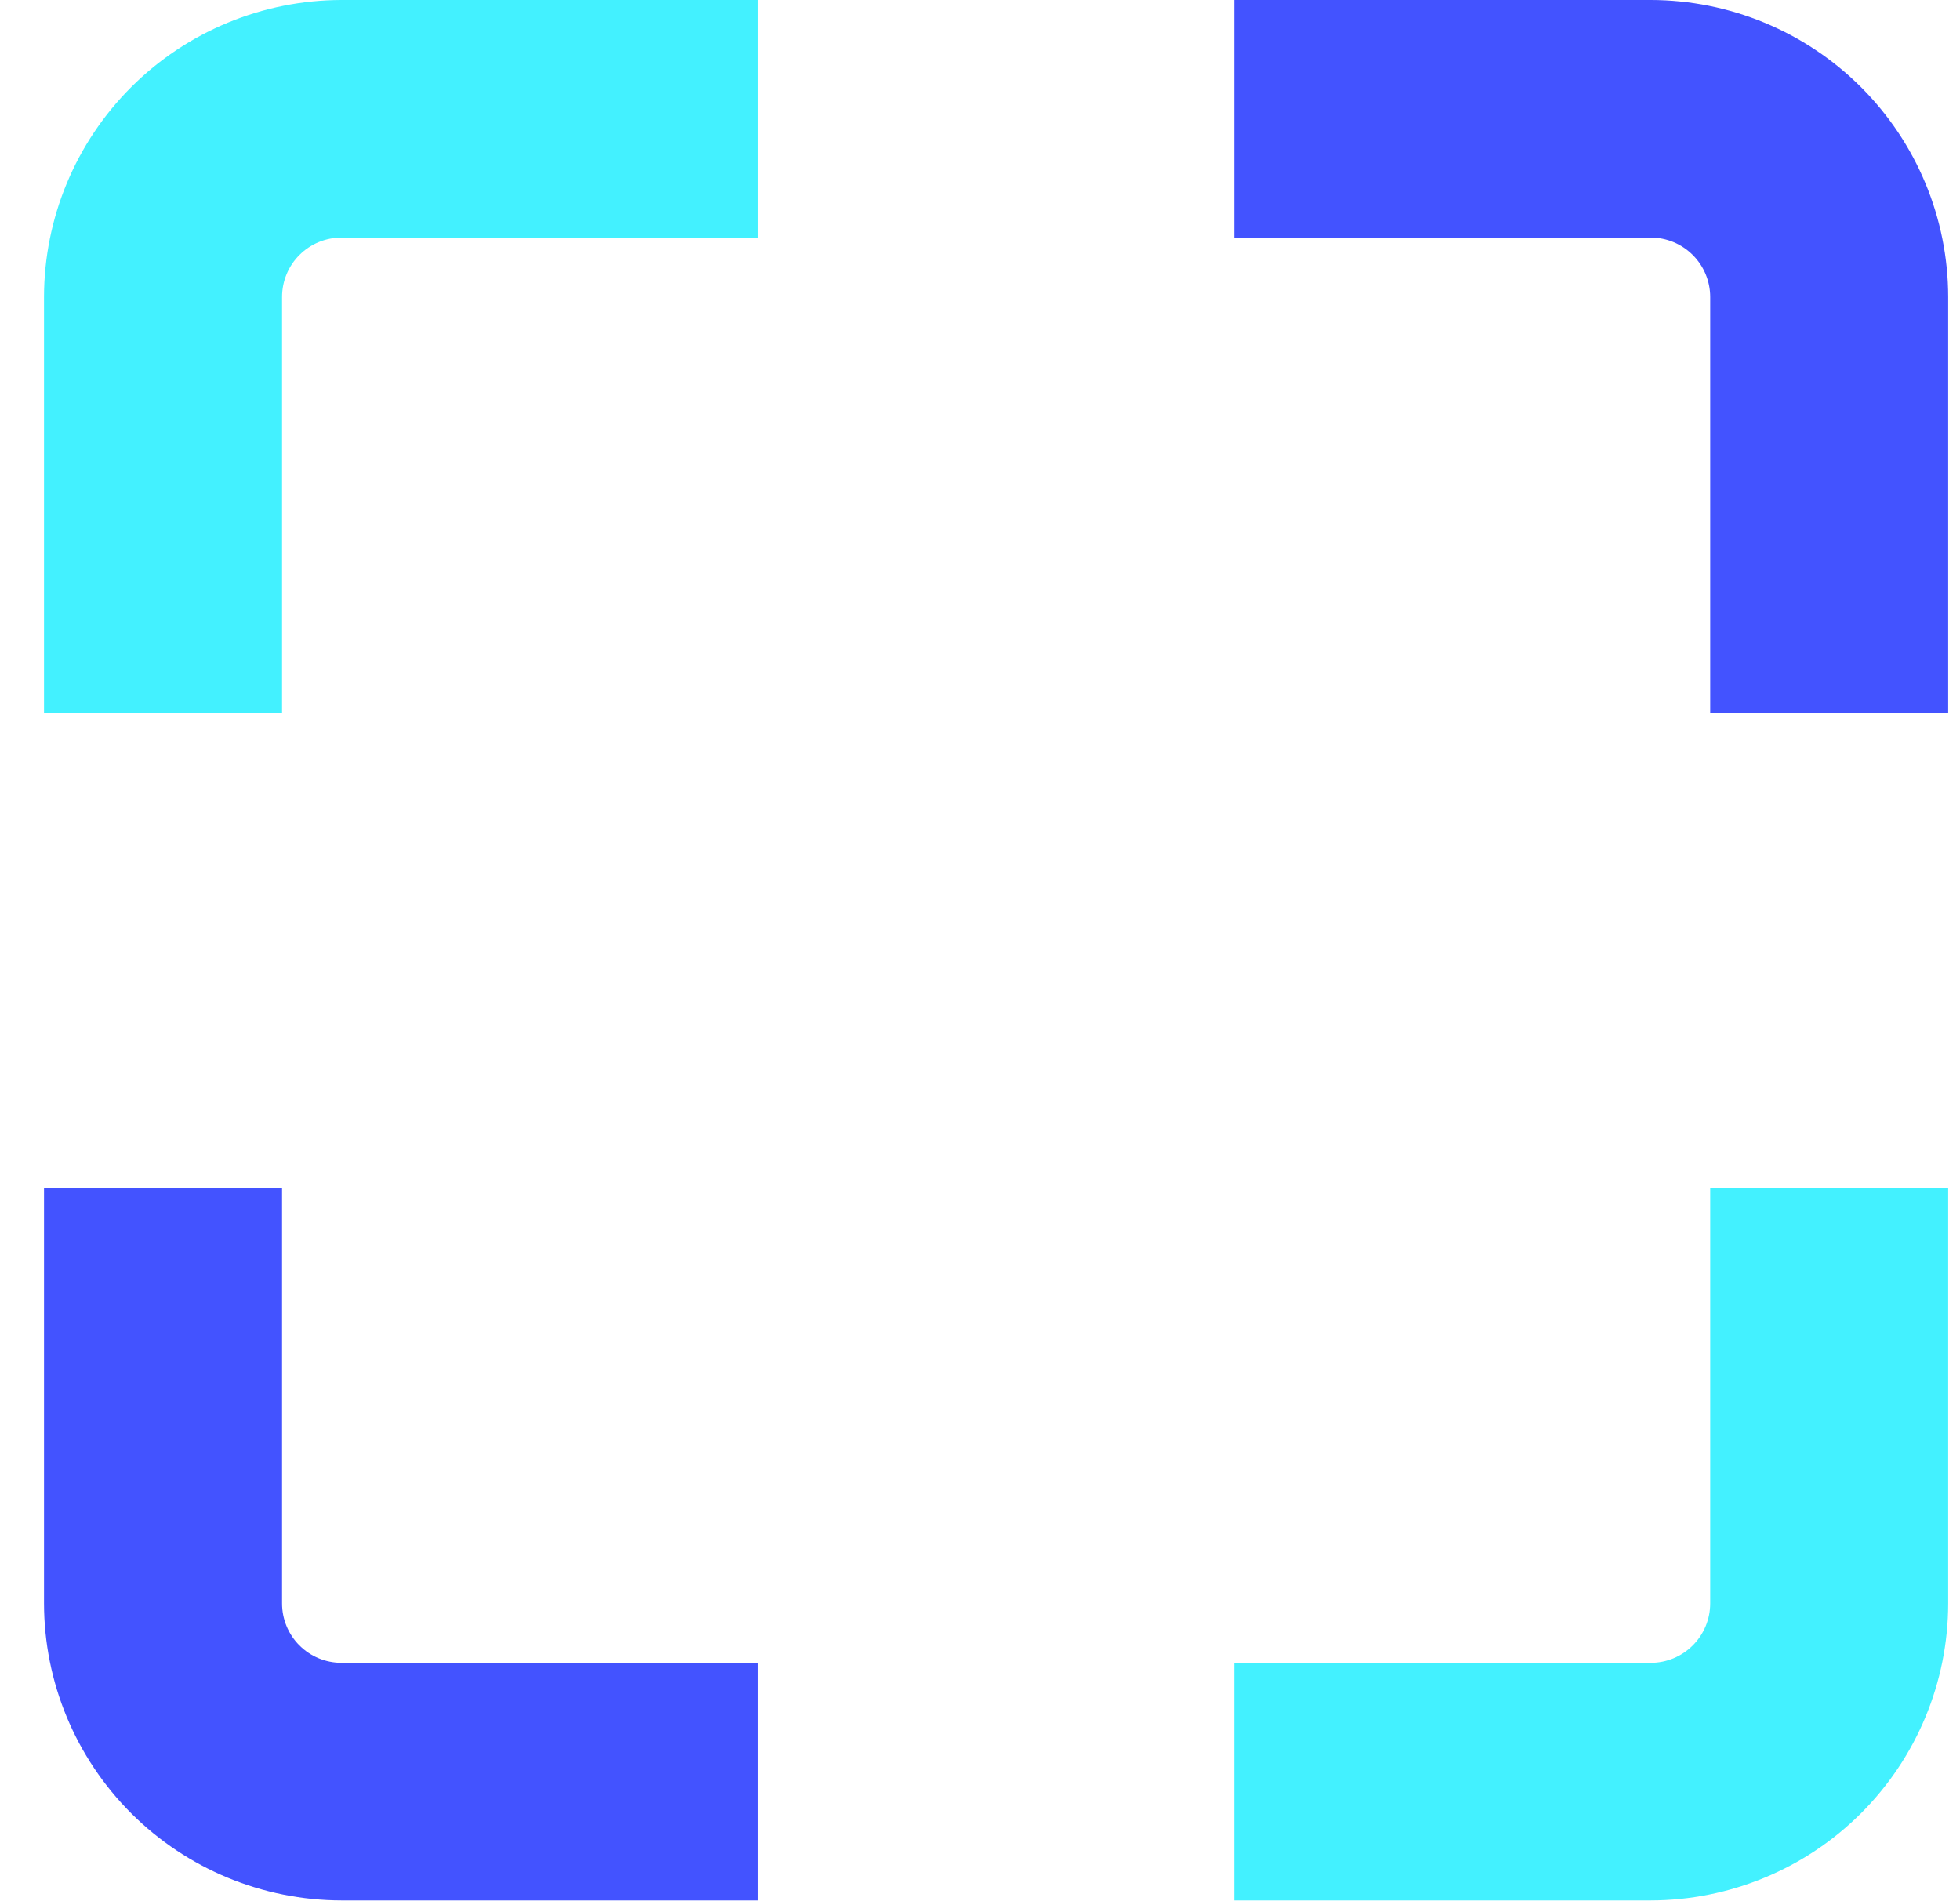
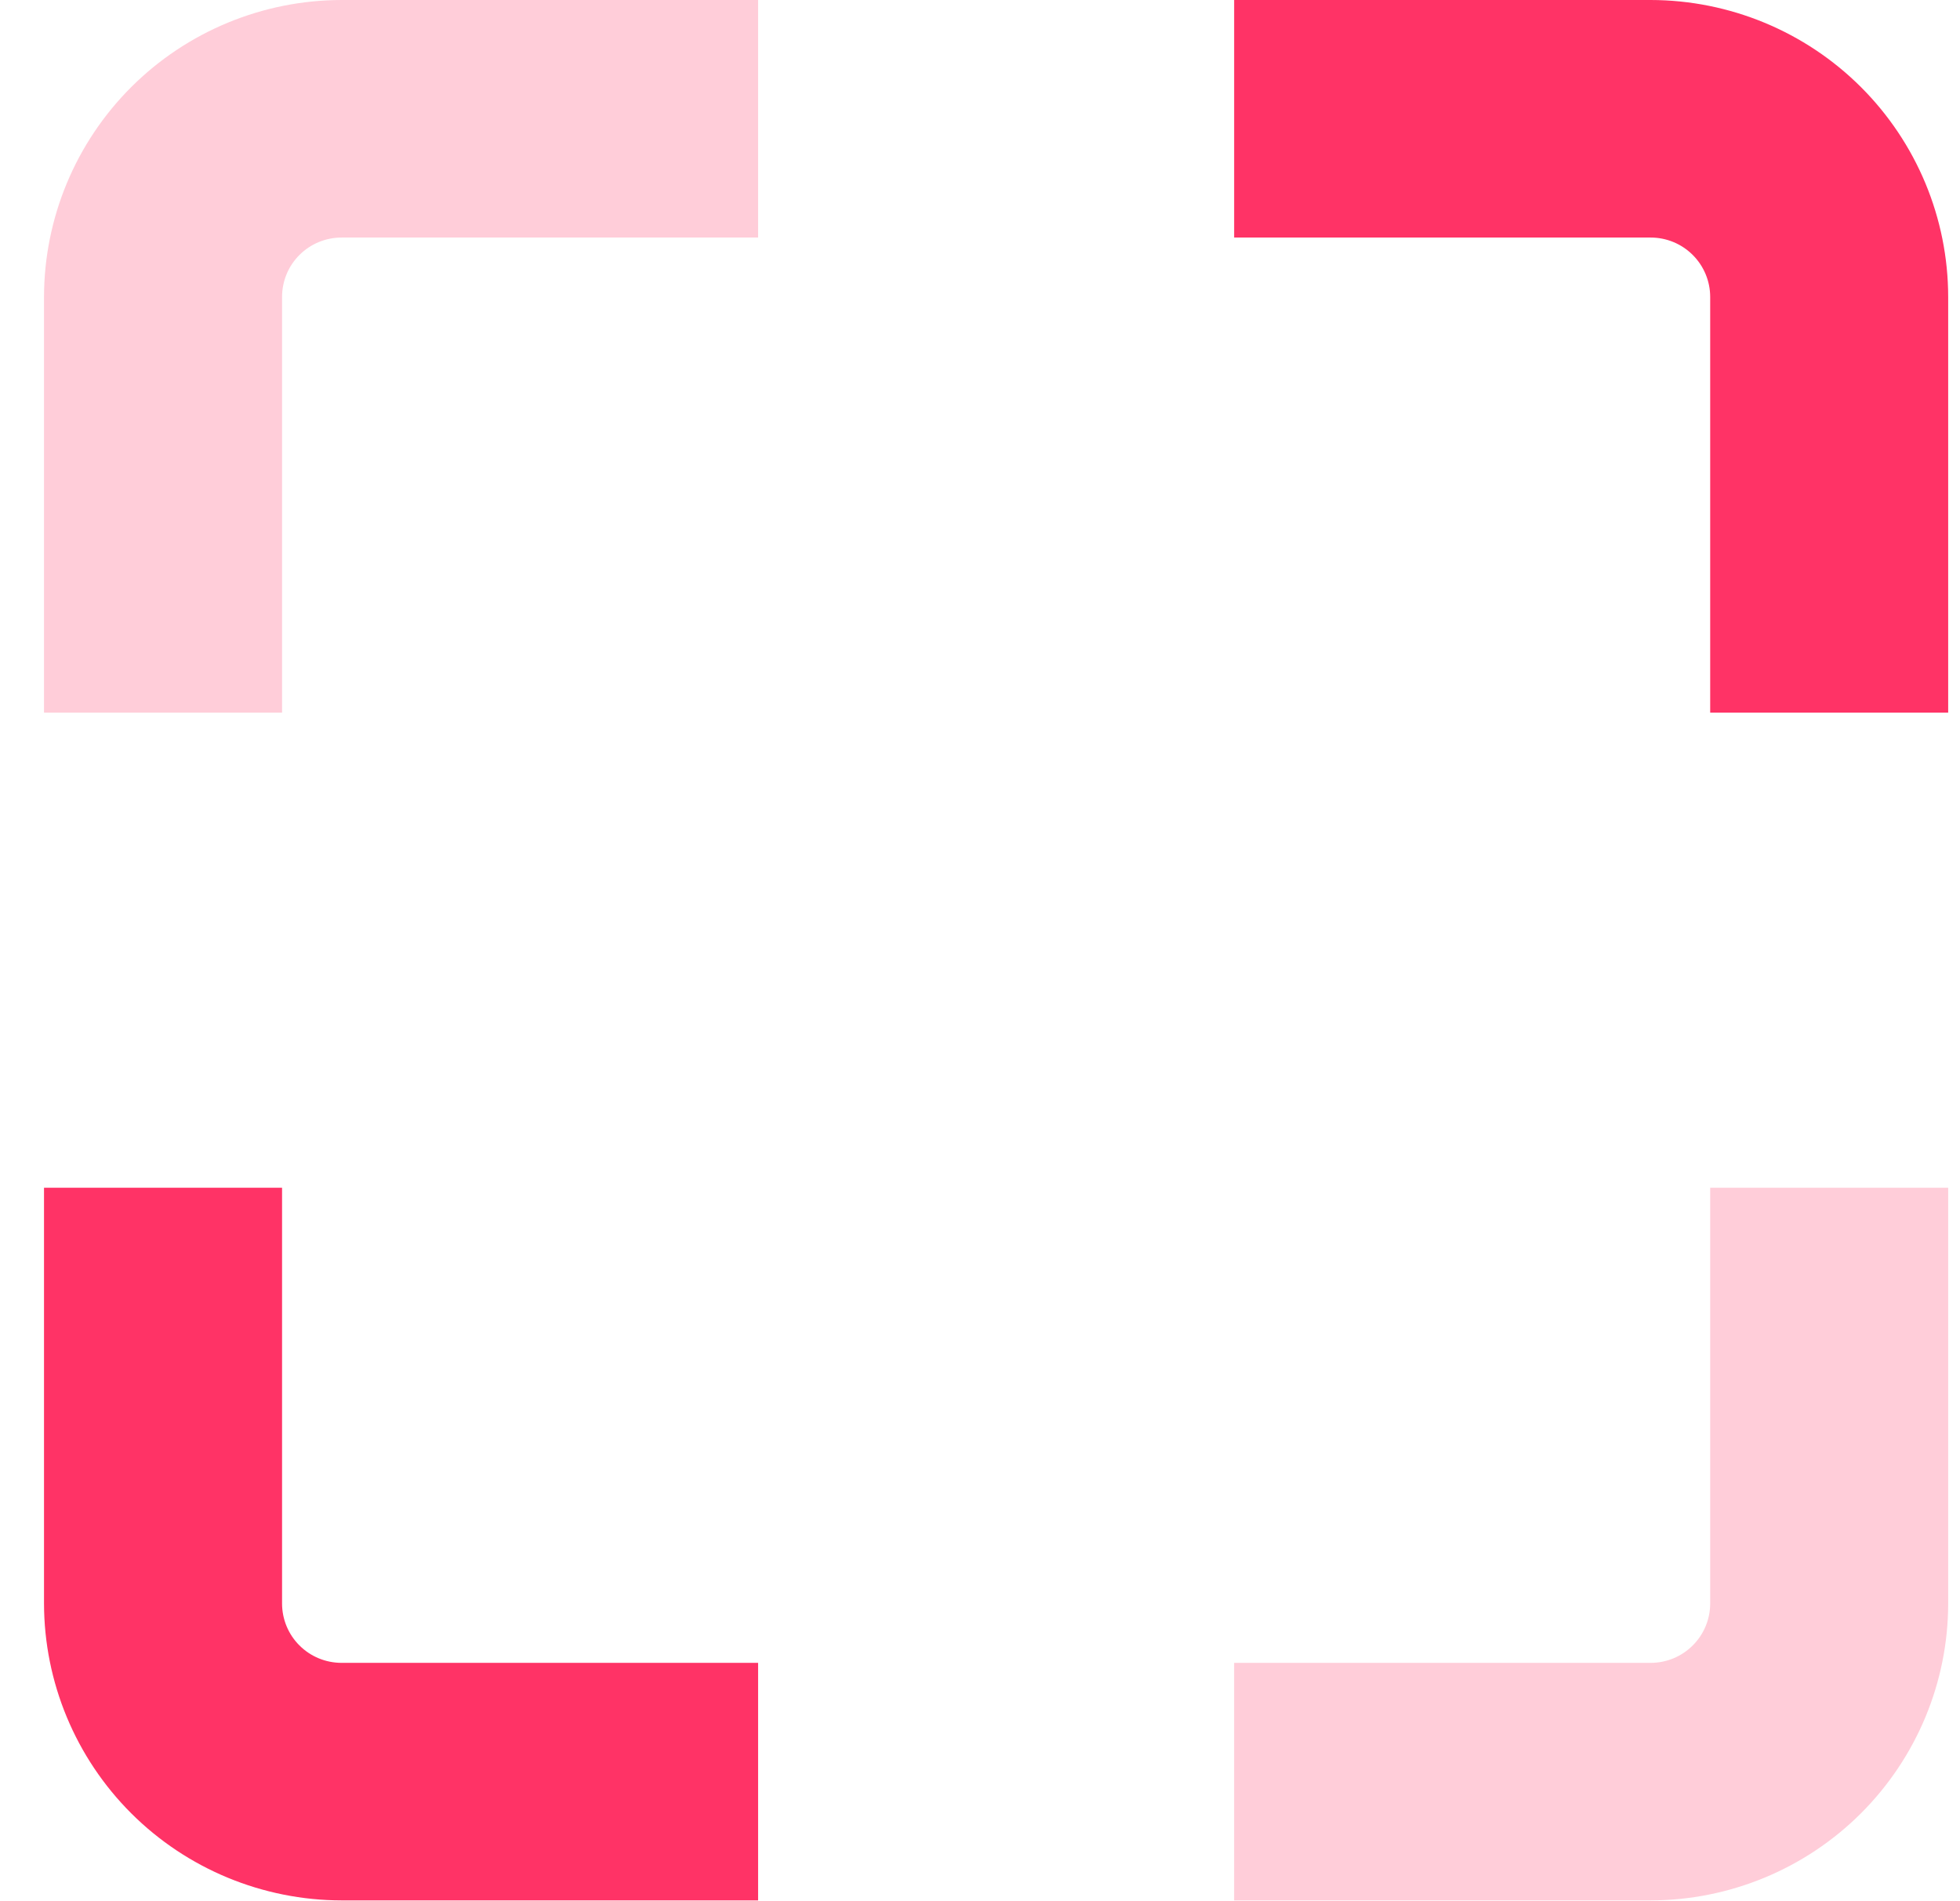
<svg xmlns="http://www.w3.org/2000/svg" width="33" height="32" viewBox="0 0 33 32" fill="none">
-   <path d="M4.749 12H0.741V5C0.743 3.674 1.271 2.404 2.21 1.466C3.149 0.529 4.423 0.002 5.751 0L12.764 0V4H5.751C5.485 4 5.23 4.105 5.042 4.293C4.854 4.48 4.749 4.735 4.749 5V12Z" fill="#43F1FF" />
-   <path d="M32.801 12H28.794V5C28.794 4.735 28.688 4.48 28.5 4.293C28.312 4.105 28.058 4 27.792 4H20.779V0H27.792C29.12 0.002 30.393 0.529 31.332 1.466C32.271 2.404 32.8 3.674 32.801 5V12ZM12.764 32H5.751C4.423 31.998 3.149 31.471 2.21 30.534C1.271 29.596 0.743 28.326 0.741 27V20H4.749V27C4.749 27.265 4.854 27.52 5.042 27.707C5.23 27.895 5.485 28 5.751 28H12.764V32Z" fill="#4353FF" />
-   <path d="M27.792 32H20.779V28H27.792C28.058 28 28.312 27.895 28.5 27.707C28.688 27.52 28.794 27.265 28.794 27V20H32.801V27C32.8 28.326 32.271 29.596 31.332 30.534C30.393 31.471 29.12 31.998 27.792 32V32Z" fill="#43F1FF" />
+   <path d="M4.749 12H0.741V5C0.743 3.674 1.271 2.404 2.21 1.466C3.149 0.529 4.423 0.002 5.751 0L12.764 0V4H5.751C5.485 4 5.23 4.105 5.042 4.293C4.854 4.48 4.749 4.735 4.749 5V12Z" fill="#FFCDD9" />
+   <path d="M32.801 12H28.794V5C28.794 4.735 28.688 4.48 28.5 4.293C28.312 4.105 28.058 4 27.792 4H20.779V0H27.792C29.12 0.002 30.393 0.529 31.332 1.466C32.271 2.404 32.8 3.674 32.801 5V12ZM12.764 32H5.751C4.423 31.998 3.149 31.471 2.21 30.534C1.271 29.596 0.743 28.326 0.741 27V20H4.749V27C4.749 27.265 4.854 27.52 5.042 27.707C5.23 27.895 5.485 28 5.751 28H12.764V32Z" fill="#FF3366" />
+   <path d="M27.792 32H20.779V28H27.792C28.058 28 28.312 27.895 28.5 27.707C28.688 27.52 28.794 27.265 28.794 27V20H32.801V27C32.8 28.326 32.271 29.596 31.332 30.534C30.393 31.471 29.12 31.998 27.792 32Z" fill="#FFCDD9" />
</svg>
